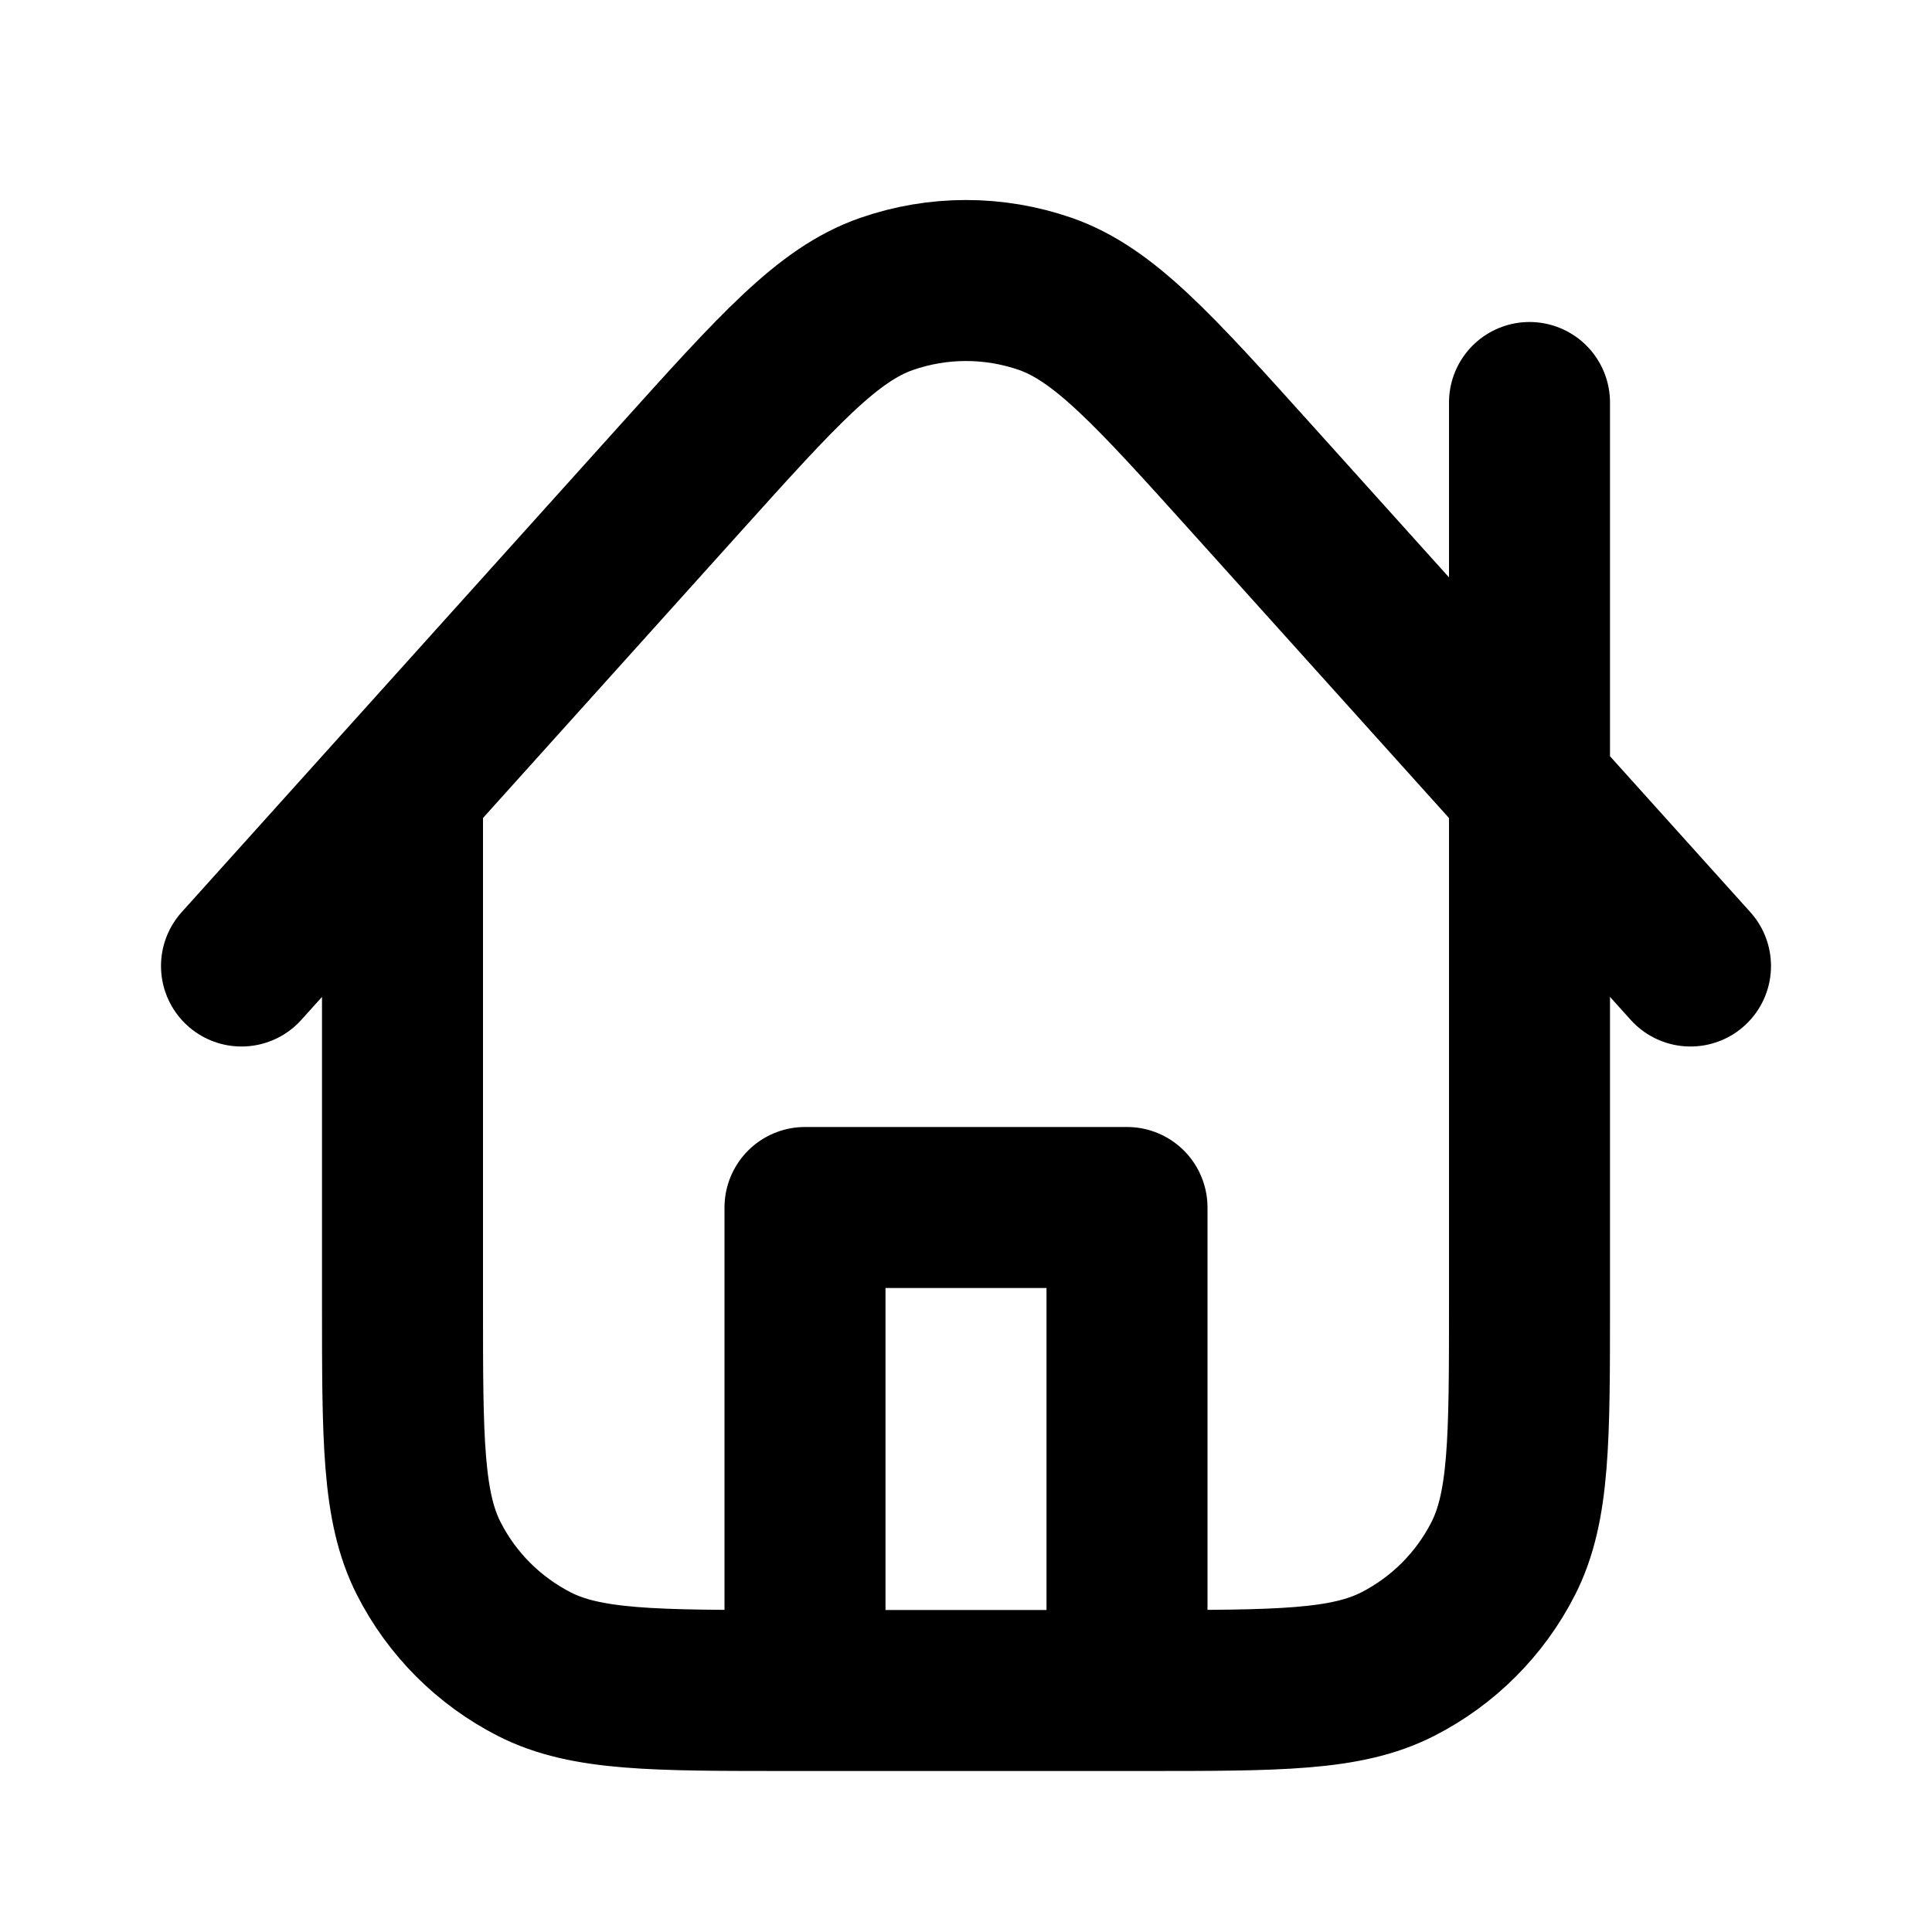
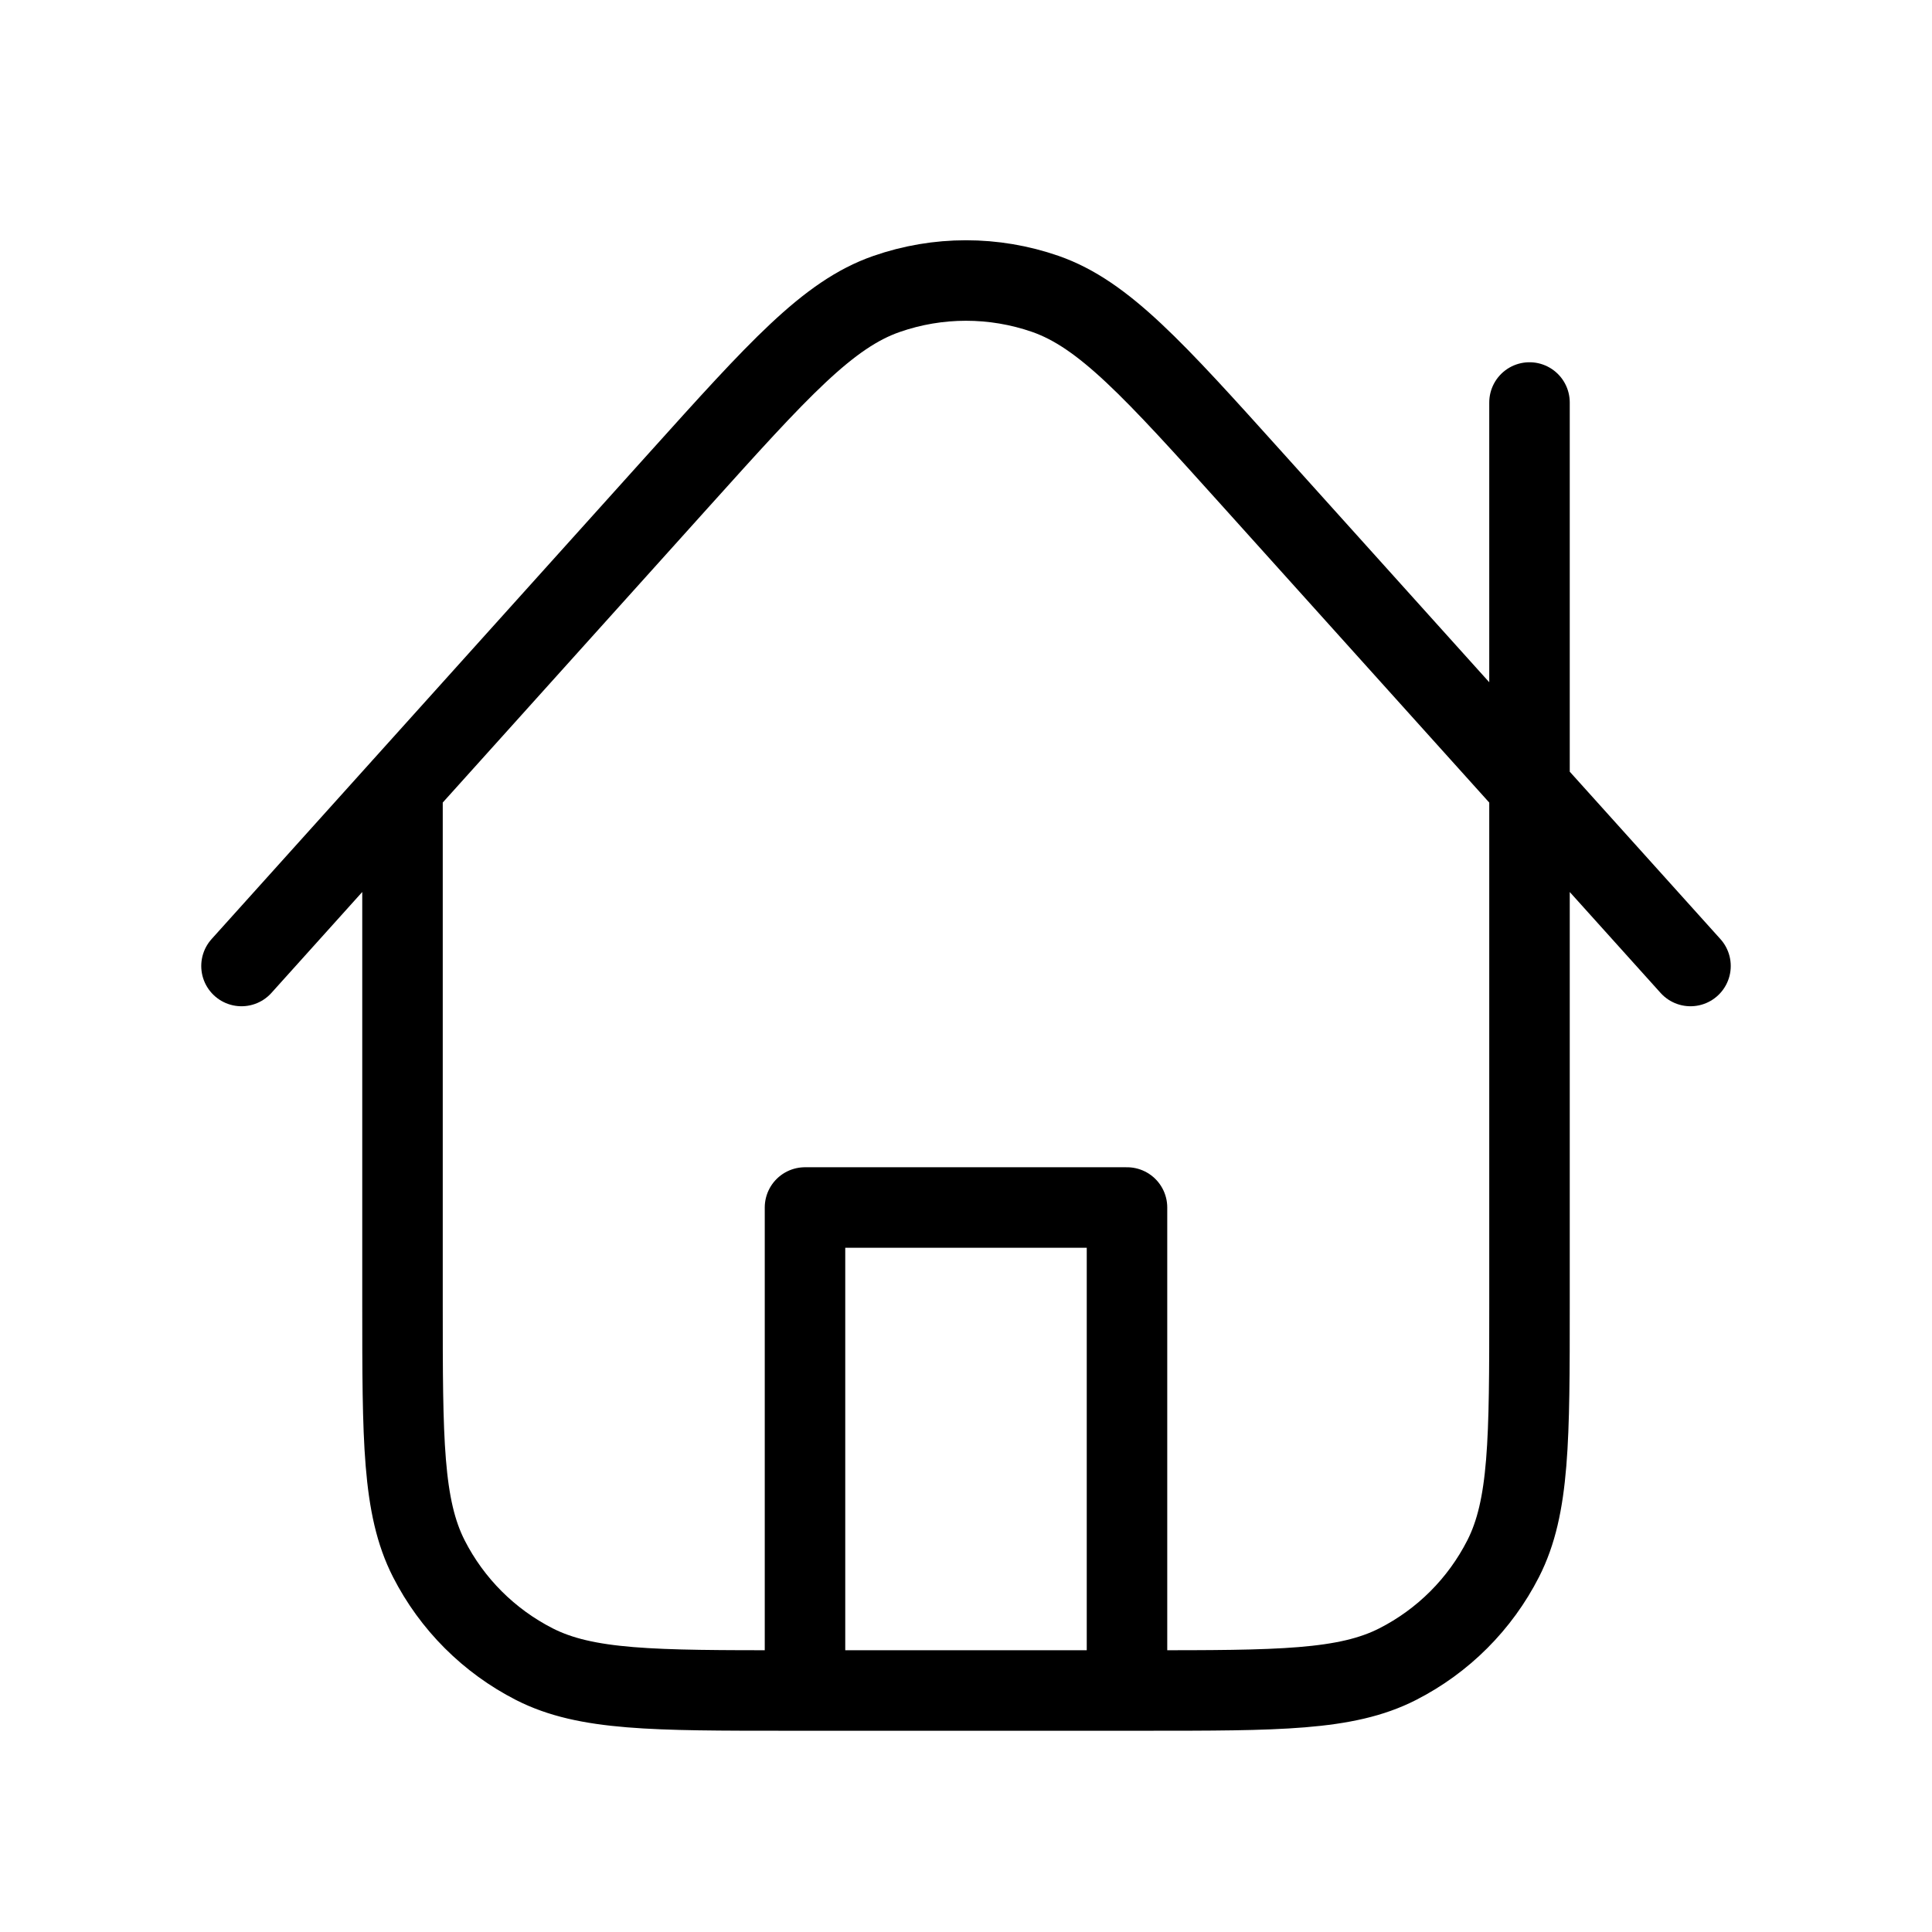
<svg xmlns="http://www.w3.org/2000/svg" width="800px" height="800px" viewBox="0 0 24 24" fill="none">
-   <path d="M5 9.777V16.2C5 17.88 5 18.72 5.327 19.362C5.615 19.927 6.074 20.385 6.638 20.673C7.28 21 8.12 21 9.8 21H14.2C15.88 21 16.72 21 17.362 20.673C17.927 20.385 18.385 19.927 18.673 19.362C19 18.72 19 17.88 19 16.2V5M21 12L15.567 5.964C14.331 4.591 13.713 3.905 12.986 3.651C12.347 3.429 11.651 3.429 11.012 3.652C10.284 3.905 9.667 4.592 8.431 5.965L3 12M14 21V15H10V21" stroke="#000000" stroke-width="2" stroke-linecap="round" stroke-linejoin="round" />
+   <path d="M5 9.777V16.2C5 17.88 5 18.72 5.327 19.362C5.615 19.927 6.074 20.385 6.638 20.673C7.28 21 8.12 21 9.8 21H14.2C15.88 21 16.72 21 17.362 20.673C17.927 20.385 18.385 19.927 18.673 19.362C19 18.72 19 17.88 19 16.2V5M21 12L15.567 5.964C14.331 4.591 13.713 3.905 12.986 3.651C12.347 3.429 11.651 3.429 11.012 3.652C10.284 3.905 9.667 4.592 8.431 5.965L3 12M14 21V15H10V21" stroke="#000000" strokeWidth="2" stroke-linecap="round" stroke-linejoin="round" />
</svg>
